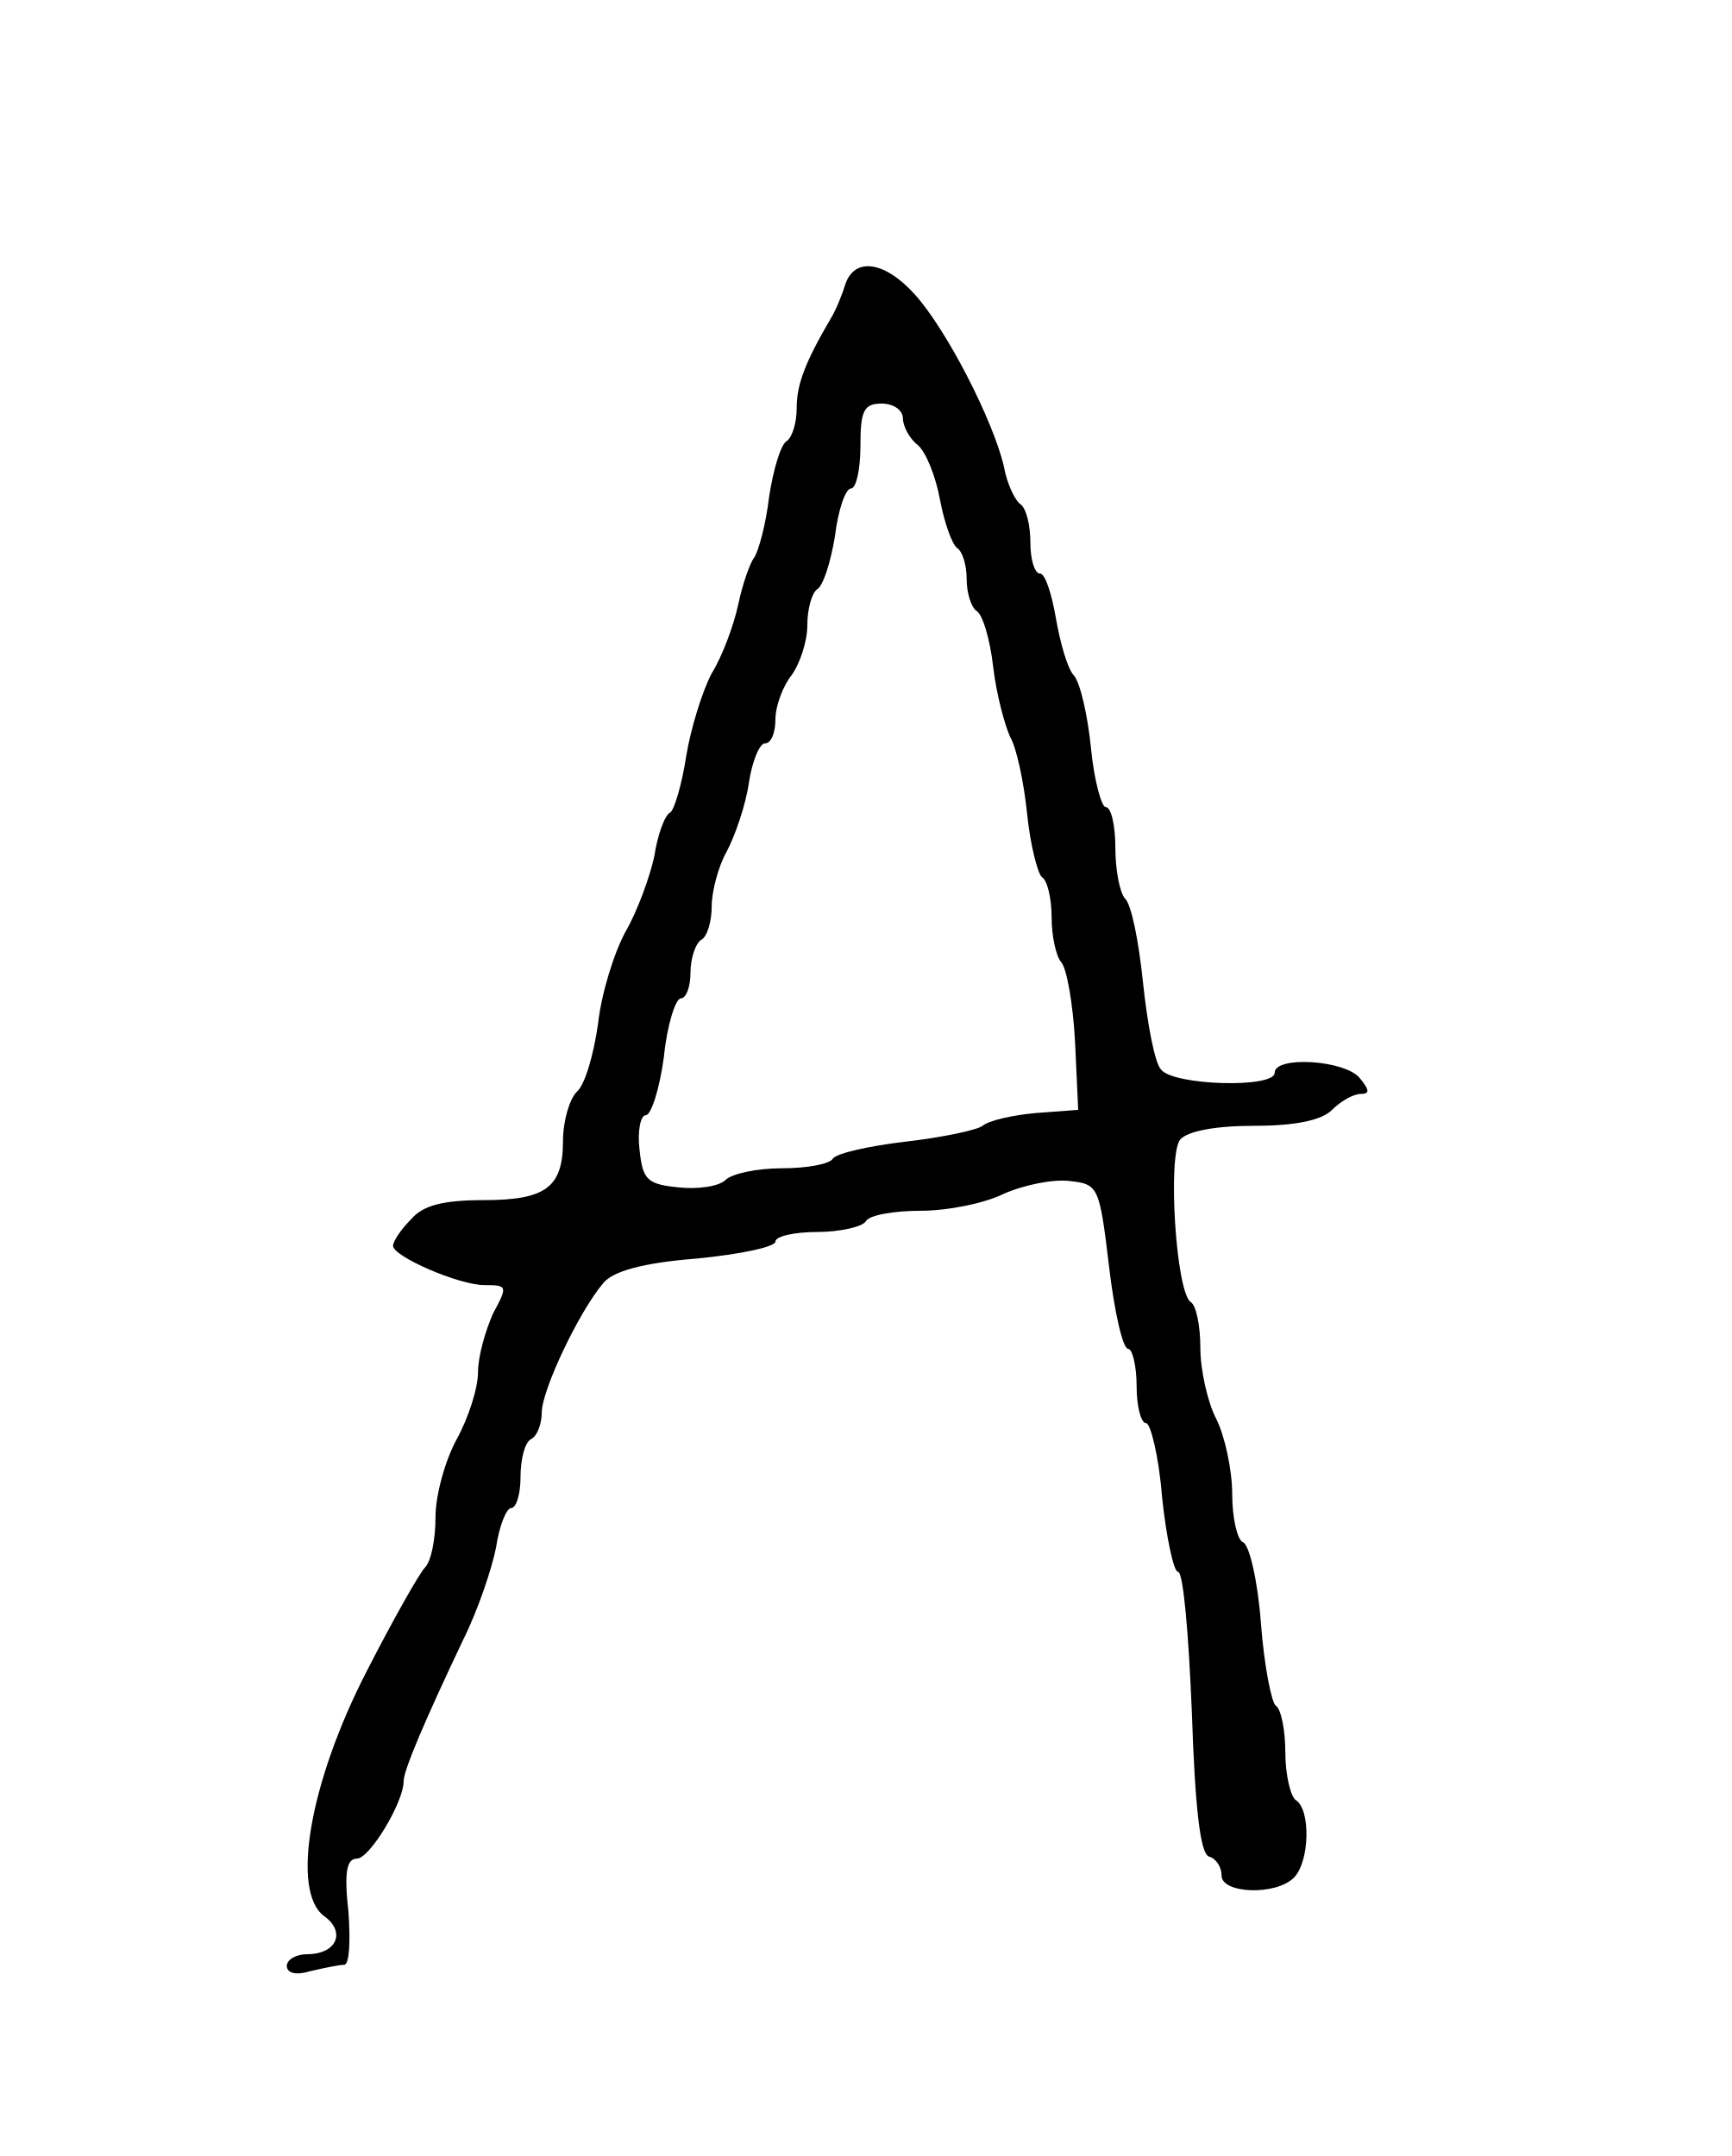
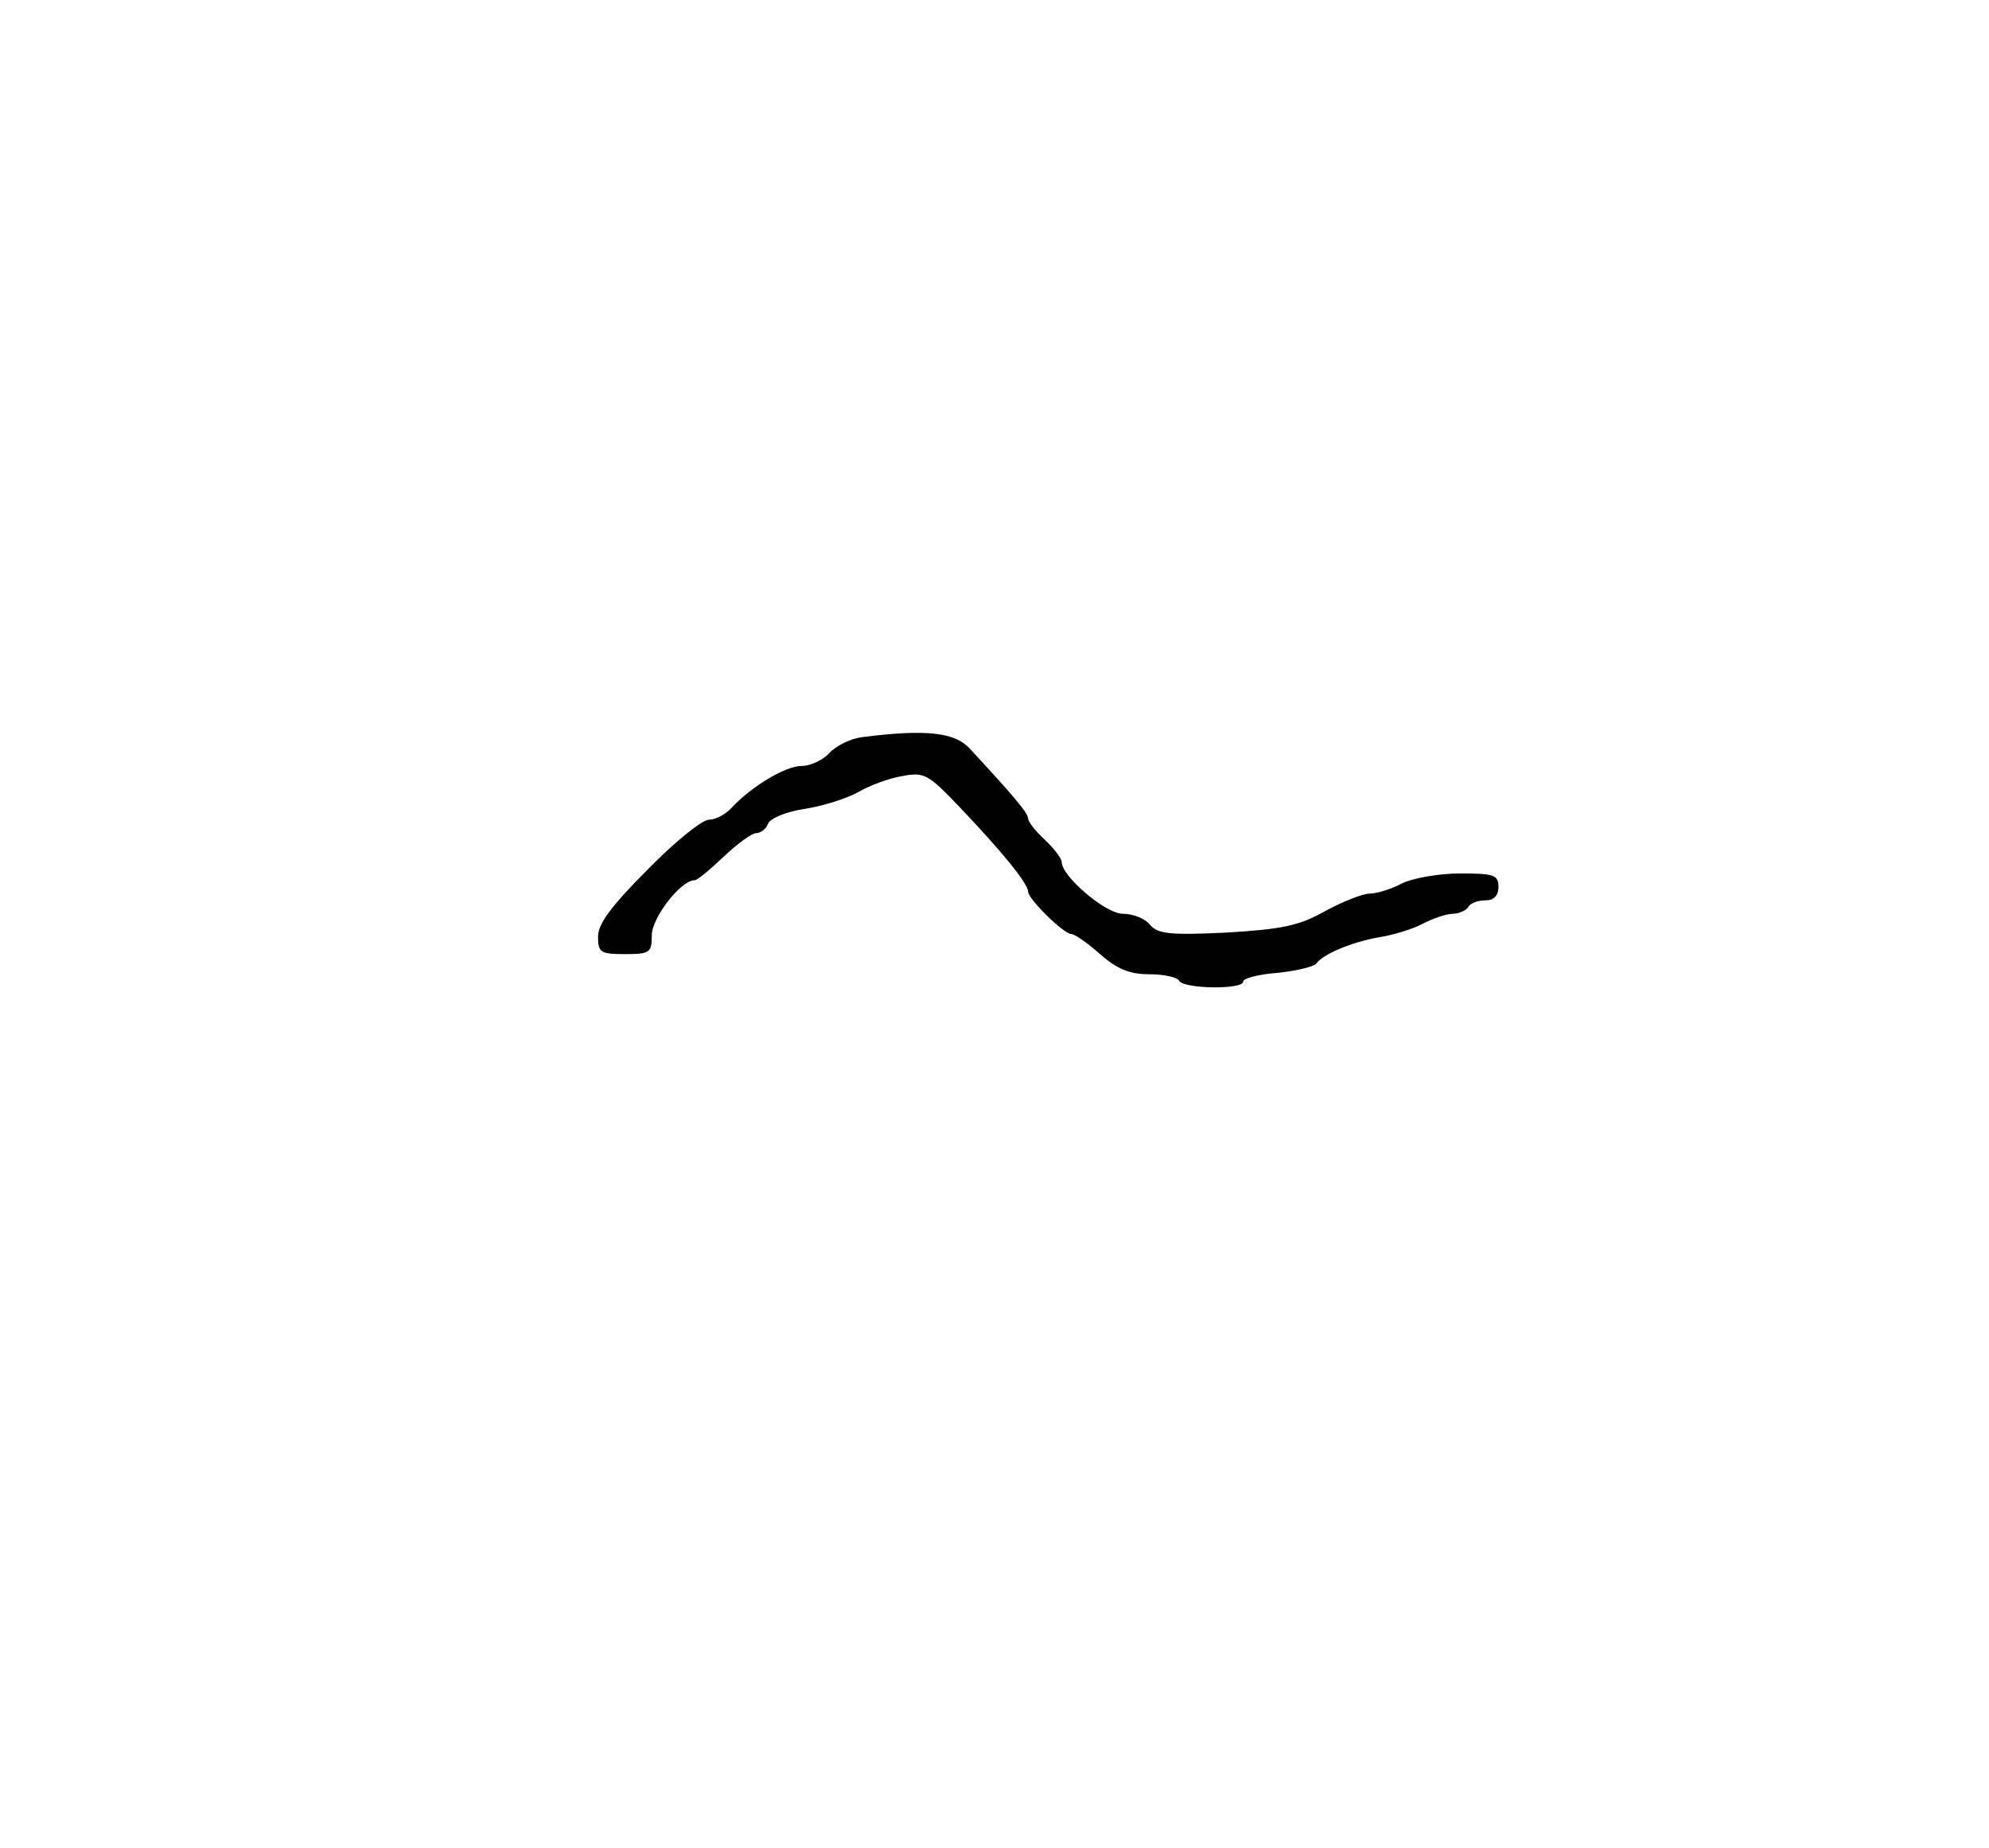
- <svg xmlns="http://www.w3.org/2000/svg" version="1.0" width="163pt" height="203pt" viewBox="0 0 163 203" preserveAspectRatio="xMidYMid meet">
-   <g transform="translate(0,203) scale(0.1,-0.1)" fill="#000000" stroke="none">
-     <path d="M796 1763 c-3 -10 -9 -25 -14 -33 -24 -41 -32 -62 -32 -84 0 -14 -4 -27 -9 -31 -6 -3 -13 -27 -17 -53 -3 -26 -10 -51 -14 -57 -4 -5 -11 -25 -15 -44 -4 -19 -15 -49 -25 -65 -9 -17 -20 -53 -24 -78 -4 -26 -11 -50 -15 -53 -5 -2 -12 -21 -15 -41 -4 -19 -16 -52 -27 -71 -11 -20 -23 -59 -26 -87 -4 -28 -12 -57 -20 -64 -7 -7 -13 -28 -13 -46 0 -44 -16 -56 -75 -56 -38 0 -57 -5 -68 -18 -10 -10 -17 -21 -17 -25 0 -10 62 -37 86 -37 22 0 22 -1 8 -27 -7 -16 -14 -40 -14 -55 0 -15 -9 -43 -20 -63 -11 -20 -20 -53 -20 -73 0 -21 -4 -42 -10 -48 -5 -5 -30 -49 -55 -98 -54 -105 -71 -207 -40 -230 21 -15 12 -36 -16 -36 -10 0 -19 -5 -19 -11 0 -7 9 -9 22 -5 13 3 27 6 32 6 5 0 6 23 4 50 -4 36 -2 50 8 50 12 0 44 53 44 73 0 10 19 55 56 133 14 28 27 67 31 87 3 21 10 37 14 37 5 0 9 13 9 29 0 17 4 33 10 36 6 3 10 15 10 25 0 21 35 95 58 122 9 11 37 19 88 23 41 4 74 11 74 16 0 5 18 9 39 9 22 0 43 5 46 10 3 6 27 10 52 10 25 0 60 7 78 16 18 8 46 14 62 12 27 -3 28 -5 37 -80 5 -43 13 -78 18 -78 4 0 8 -16 8 -35 0 -19 4 -35 9 -35 4 0 12 -31 15 -70 4 -38 11 -70 15 -70 5 0 10 -59 13 -132 3 -91 8 -133 16 -136 7 -2 12 -10 12 -18 0 -17 51 -19 68 -2 15 15 16 64 2 73 -5 3 -10 24 -10 45 0 21 -4 41 -9 44 -4 3 -11 38 -14 78 -3 40 -11 74 -17 76 -5 2 -10 22 -10 45 0 23 -7 55 -15 71 -8 15 -15 46 -15 67 0 21 -4 40 -9 43 -14 9 -22 138 -10 153 7 8 33 13 70 13 38 0 63 5 73 15 8 8 20 15 27 15 9 0 8 4 -1 15 -14 17 -80 21 -80 5 0 -15 -96 -12 -107 3 -6 6 -13 44 -17 82 -4 39 -11 74 -17 79 -5 6 -9 27 -9 48 0 21 -4 38 -9 38 -4 0 -11 25 -14 56 -3 30 -10 61 -16 68 -6 6 -13 31 -17 54 -4 23 -10 42 -15 42 -5 0 -9 13 -9 29 0 17 -4 32 -9 36 -5 3 -13 19 -16 36 -10 43 -54 129 -84 162 -28 31 -56 35 -65 10z m54 -127 c0 -7 6 -19 14 -25 8 -7 17 -30 21 -52 4 -21 11 -41 16 -45 5 -3 9 -16 9 -29 0 -13 4 -26 9 -30 6 -3 13 -27 16 -53 3 -26 11 -55 16 -66 6 -10 13 -43 16 -73 3 -29 10 -56 14 -59 5 -3 9 -20 9 -38 0 -17 4 -36 9 -42 5 -5 11 -38 13 -74 l3 -65 -40 -3 c-22 -2 -44 -7 -50 -12 -5 -4 -38 -11 -73 -15 -34 -4 -65 -11 -68 -16 -3 -5 -24 -9 -48 -9 -23 0 -47 -5 -53 -11 -6 -6 -26 -9 -44 -7 -30 3 -34 7 -37 36 -2 17 1 32 6 32 5 0 13 25 17 55 3 30 11 55 16 55 5 0 9 11 9 24 0 14 5 28 10 31 6 3 10 18 10 32 0 13 6 37 14 51 8 15 18 44 21 65 3 20 10 37 15 37 6 0 10 10 10 23 0 12 7 31 15 41 8 11 15 32 15 47 0 15 4 30 9 34 6 3 13 26 17 50 3 25 10 45 15 45 5 0 9 18 9 40 0 33 3 40 20 40 11 0 20 -6 20 -14z" />
+ <svg xmlns="http://www.w3.org/2000/svg" version="1.0" width="296pt" height="275pt" viewBox="0 0 296 275" preserveAspectRatio="xMidYMid meet">
+   <g transform="translate(0,275) scale(0.1,-0.1)" fill="#000000" stroke="none">
+     <path d="M1284 1653 c-18 -2 -40 -13 -50 -24 -9 -10 -28 -19 -41 -19 -24 0 -74 -30 -104 -62 -9 -10 -24 -18 -34 -18 -10 0 -51 -33 -91 -74 -54 -54 -74 -81 -74 -100 0 -24 4 -26 40 -26 37 0 40 2 40 28 0 26 43 82 64 82 4 0 23 16 43 35 20 19 42 35 48 35 7 0 15 6 18 14 3 8 27 18 54 22 26 4 62 15 80 25 17 10 47 21 66 24 32 6 38 3 83 -44 64 -67 104 -116 104 -128 0 -11 53 -63 64 -63 5 0 24 -13 43 -30 25 -22 44 -30 73 -30 21 0 42 -4 45 -10 8 -12 95 -13 95 -1 0 5 23 11 51 13 28 3 54 9 58 14 10 14 53 32 93 39 20 3 50 12 65 20 15 8 36 15 45 15 9 0 20 5 23 10 3 6 15 10 26 10 12 0 19 7 19 20 0 18 -7 20 -57 20 -32 0 -71 -7 -87 -15 -15 -8 -37 -15 -48 -15 -10 0 -40 -12 -66 -26 -39 -22 -64 -27 -147 -32 -85 -4 -102 -2 -114 12 -7 9 -25 16 -40 16 -26 0 -91 56 -91 77 0 5 -11 20 -25 33 -14 13 -25 27 -25 32 0 8 -23 35 -87 104 -22 24 -65 29 -159 17z" />
  </g>
</svg>
